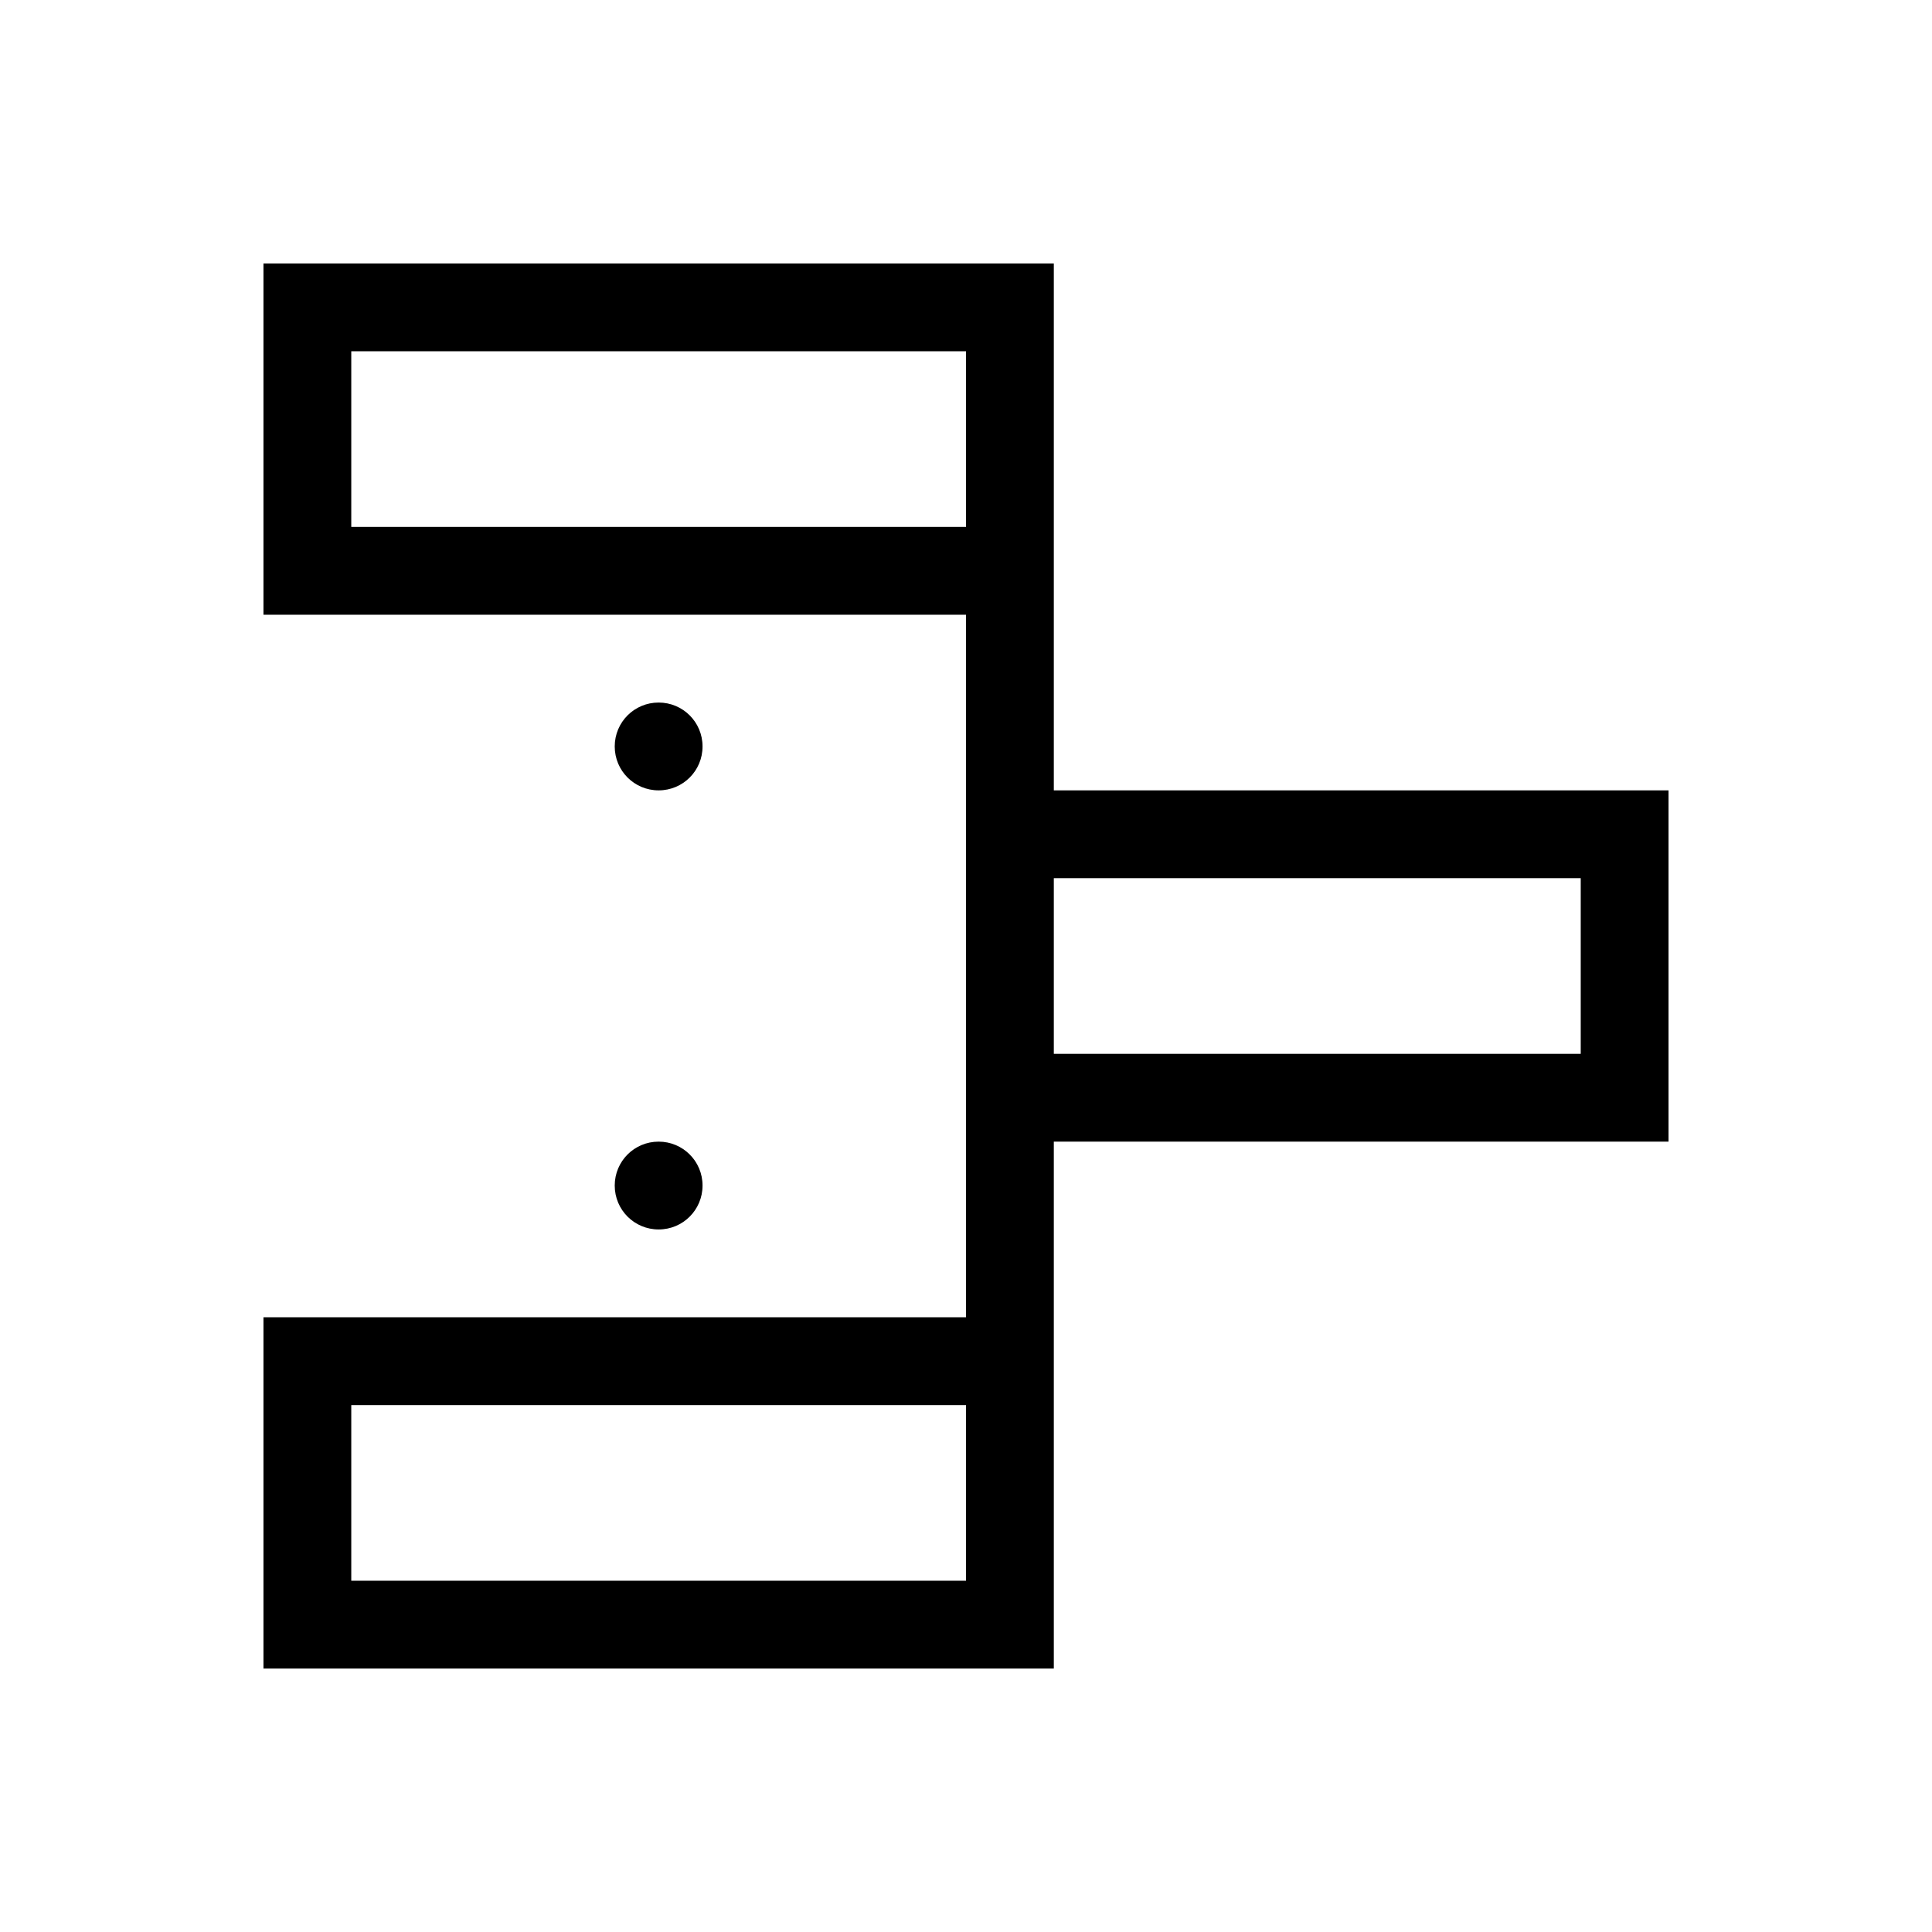
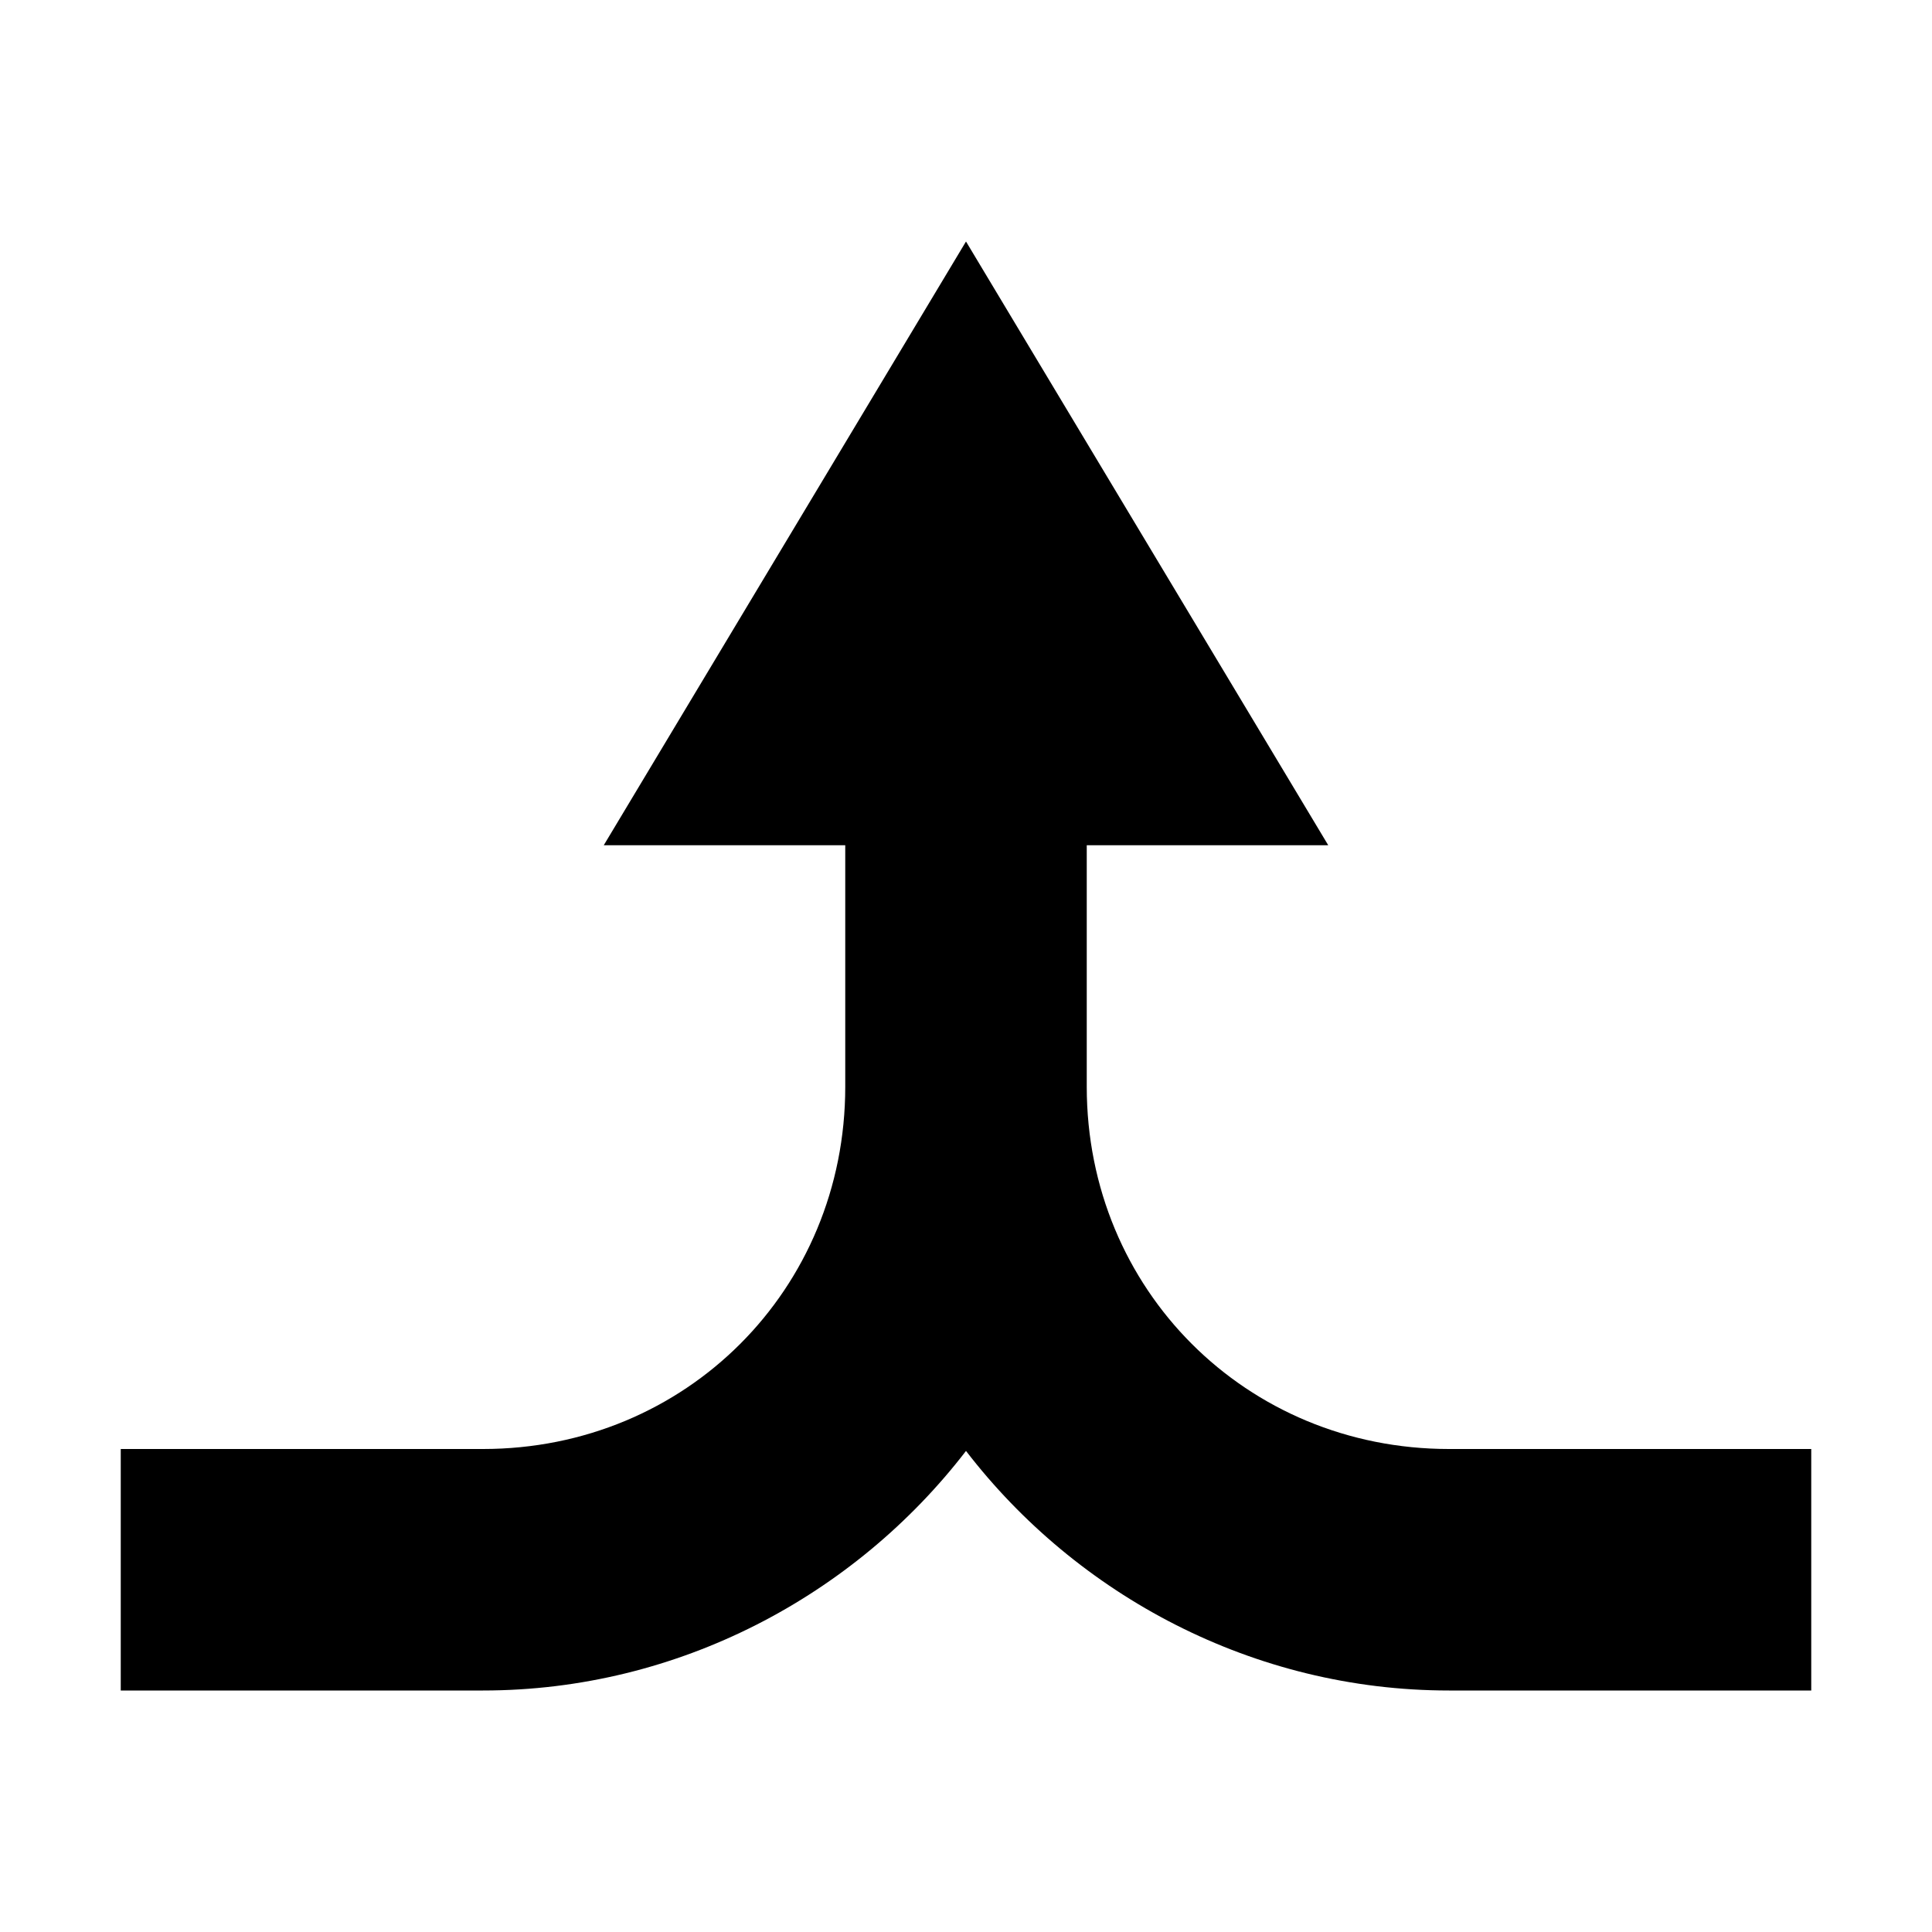
- <svg xmlns="http://www.w3.org/2000/svg" viewBox="0 0 22 22">
-   <path style="fill:currentColor;fill-opacity:1;stroke:none" d="M 3 3 L 3 7 L 9 7 L 10 7 L 11 7 L 11 15 L 10 15 L 9 15 L 3 15 L 3 19 L 12 19 L 12 15 L 12 13 L 19 13 L 19 9 L 12 9 L 12 7 L 12 3 L 3 3 z M 4 4 L 11 4 L 11 6 L 4 6 L 4 4 z M 7.5 8 C 7.223 8 7 8.223 7 8.5 C 7 8.777 7.223 9 7.5 9 C 7.777 9 8 8.777 8 8.5 C 8 8.223 7.777 8 7.5 8 z M 12 10 L 13 10 L 14 10 L 18 10 L 18 12 L 14 12 L 13 12 L 12 12 L 12 10 z M 7.5 13 C 7.223 13 7 13.223 7 13.5 C 7 13.777 7.223 14 7.5 14 C 7.777 14 8 13.777 8 13.5 C 8 13.223 7.777 13 7.5 13 z M 4 16 L 11 16 L 11 18 L 4 18 L 4 16 z " />
+ <svg xmlns="http://www.w3.org/2000/svg" width="16" height="16" version="1.1">
+   <path style="fill:currentColor" d="M 8,2 5,7 H 7 V 9 C 7,10.679 5.68,12 4,12 H 1 V 14 H 4 C 5.62,14 7.08,13.212 8,12.016 8.92,13.212 10.38,14 12,14 H 15 V 12 H 12 C 10.32,12 9,10.679 9,9 V 7 H 11 Z" />
</svg>
